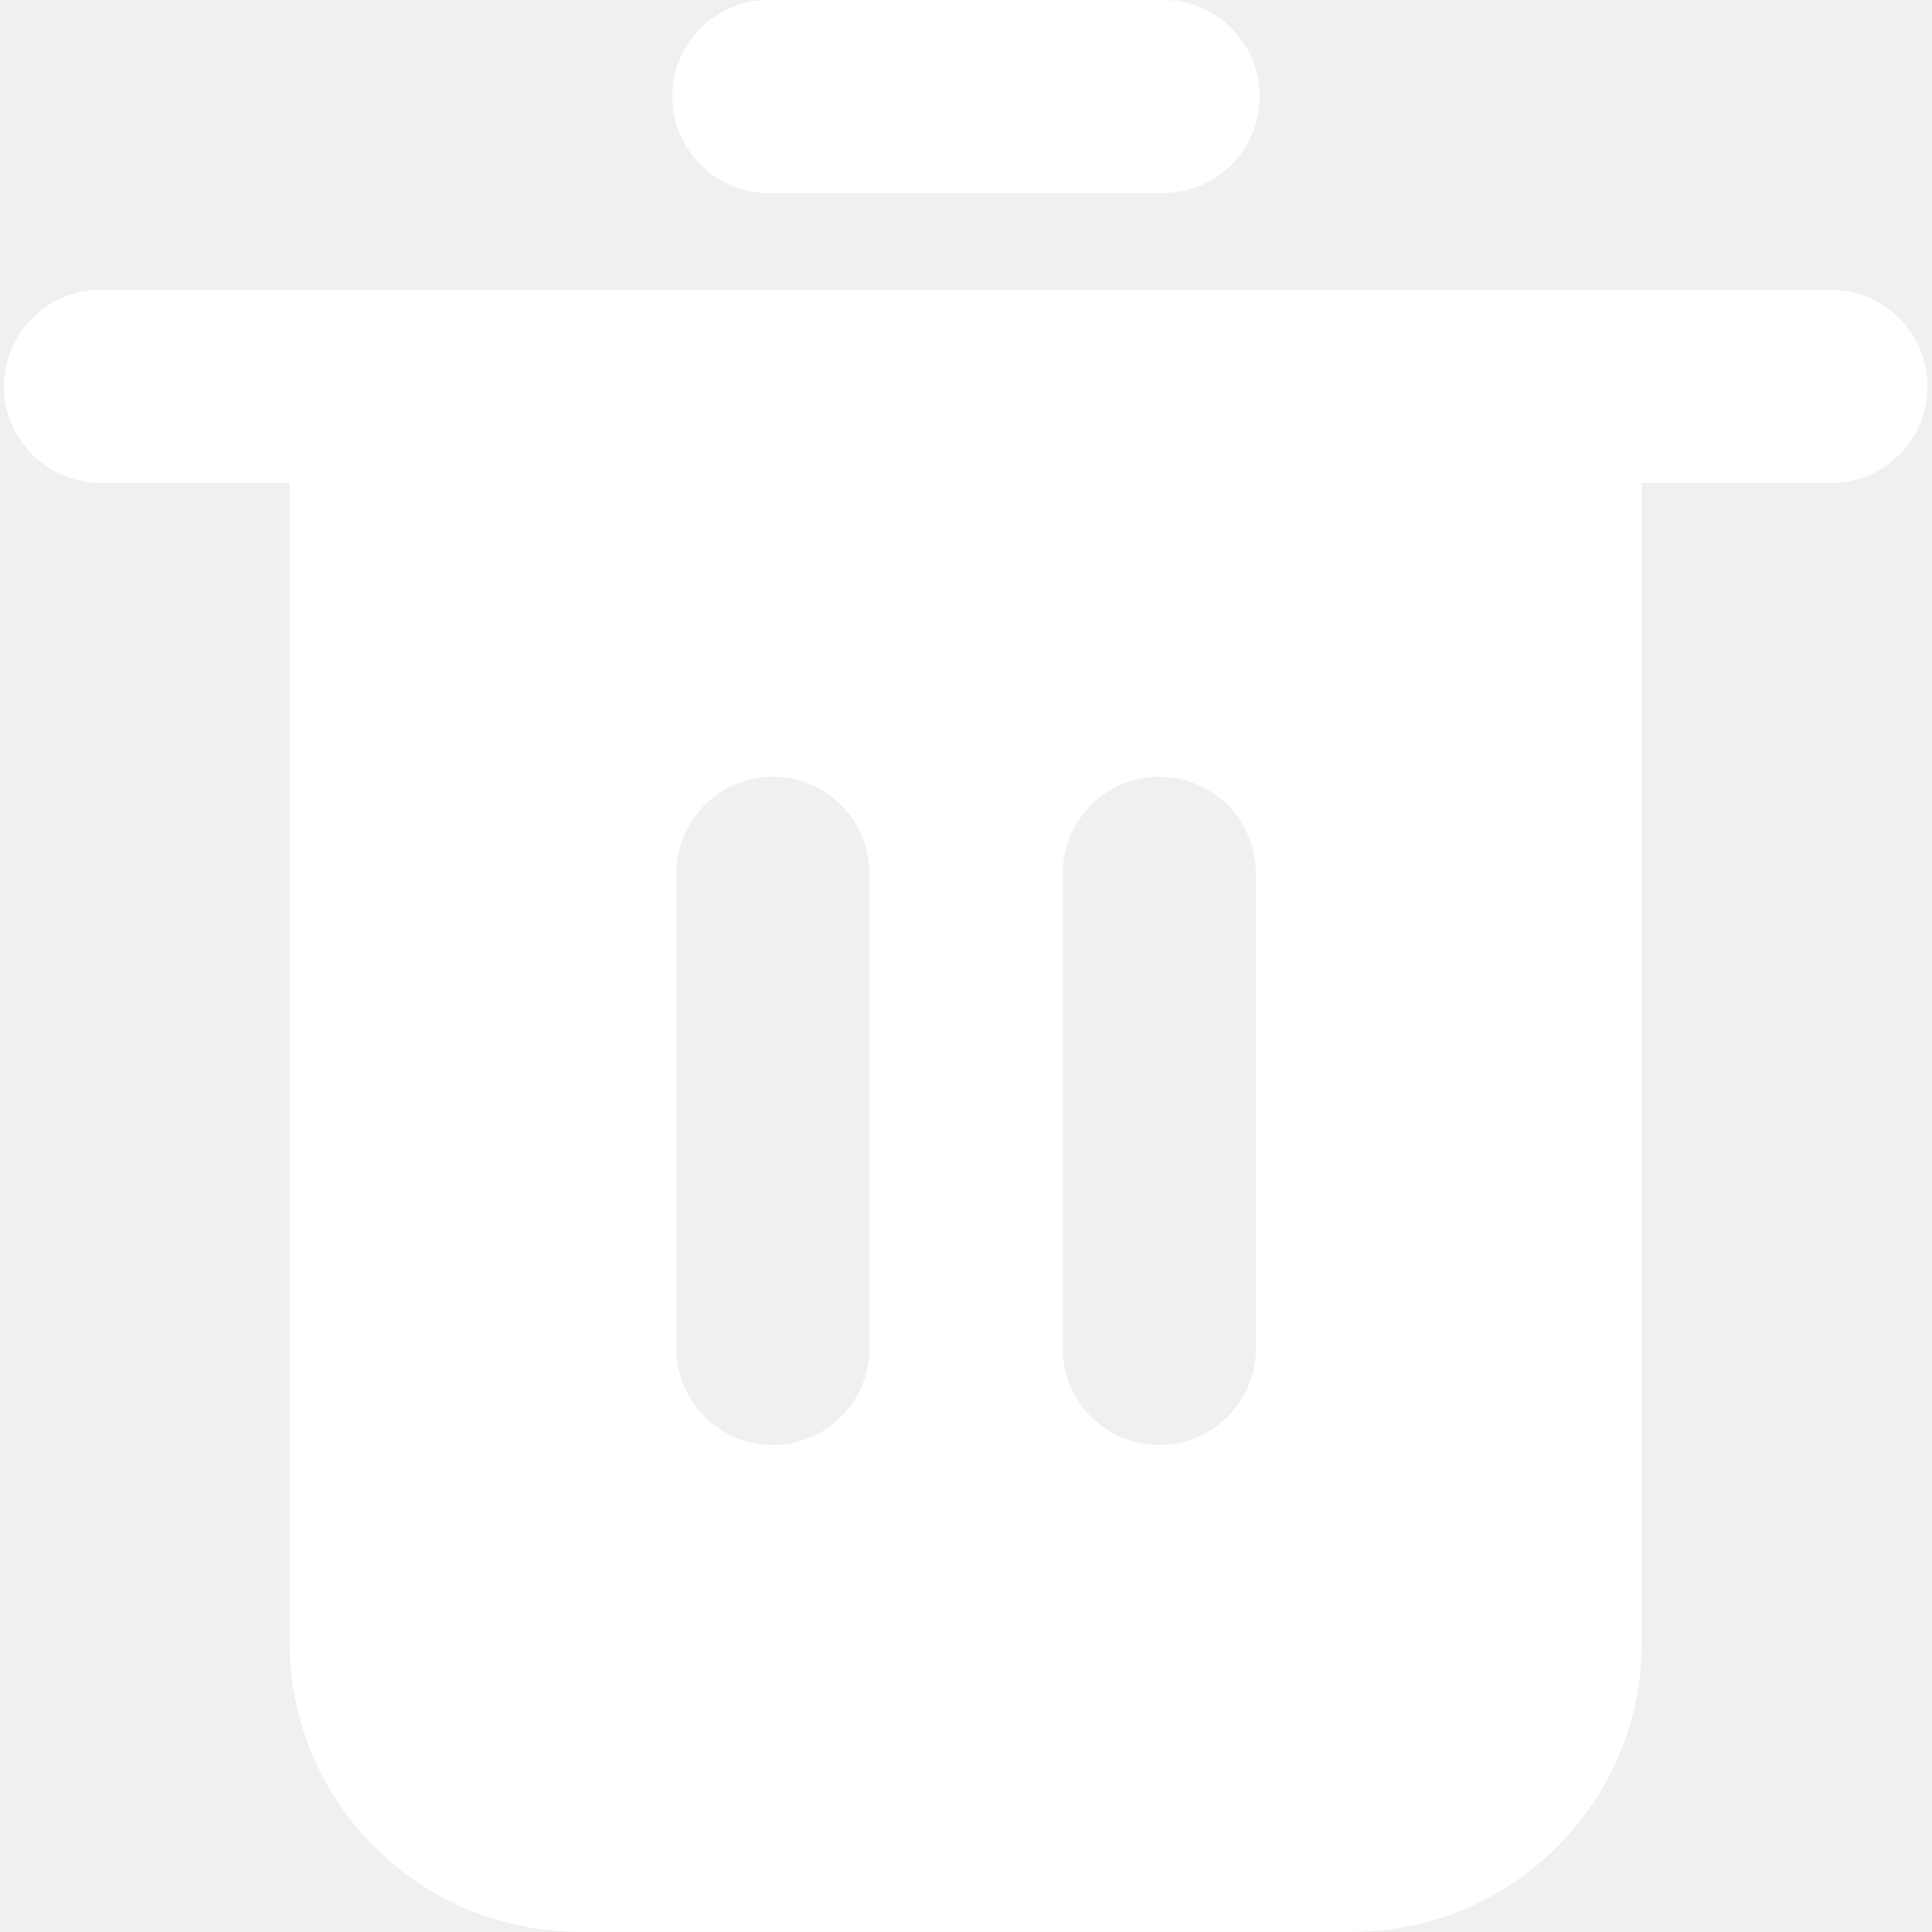
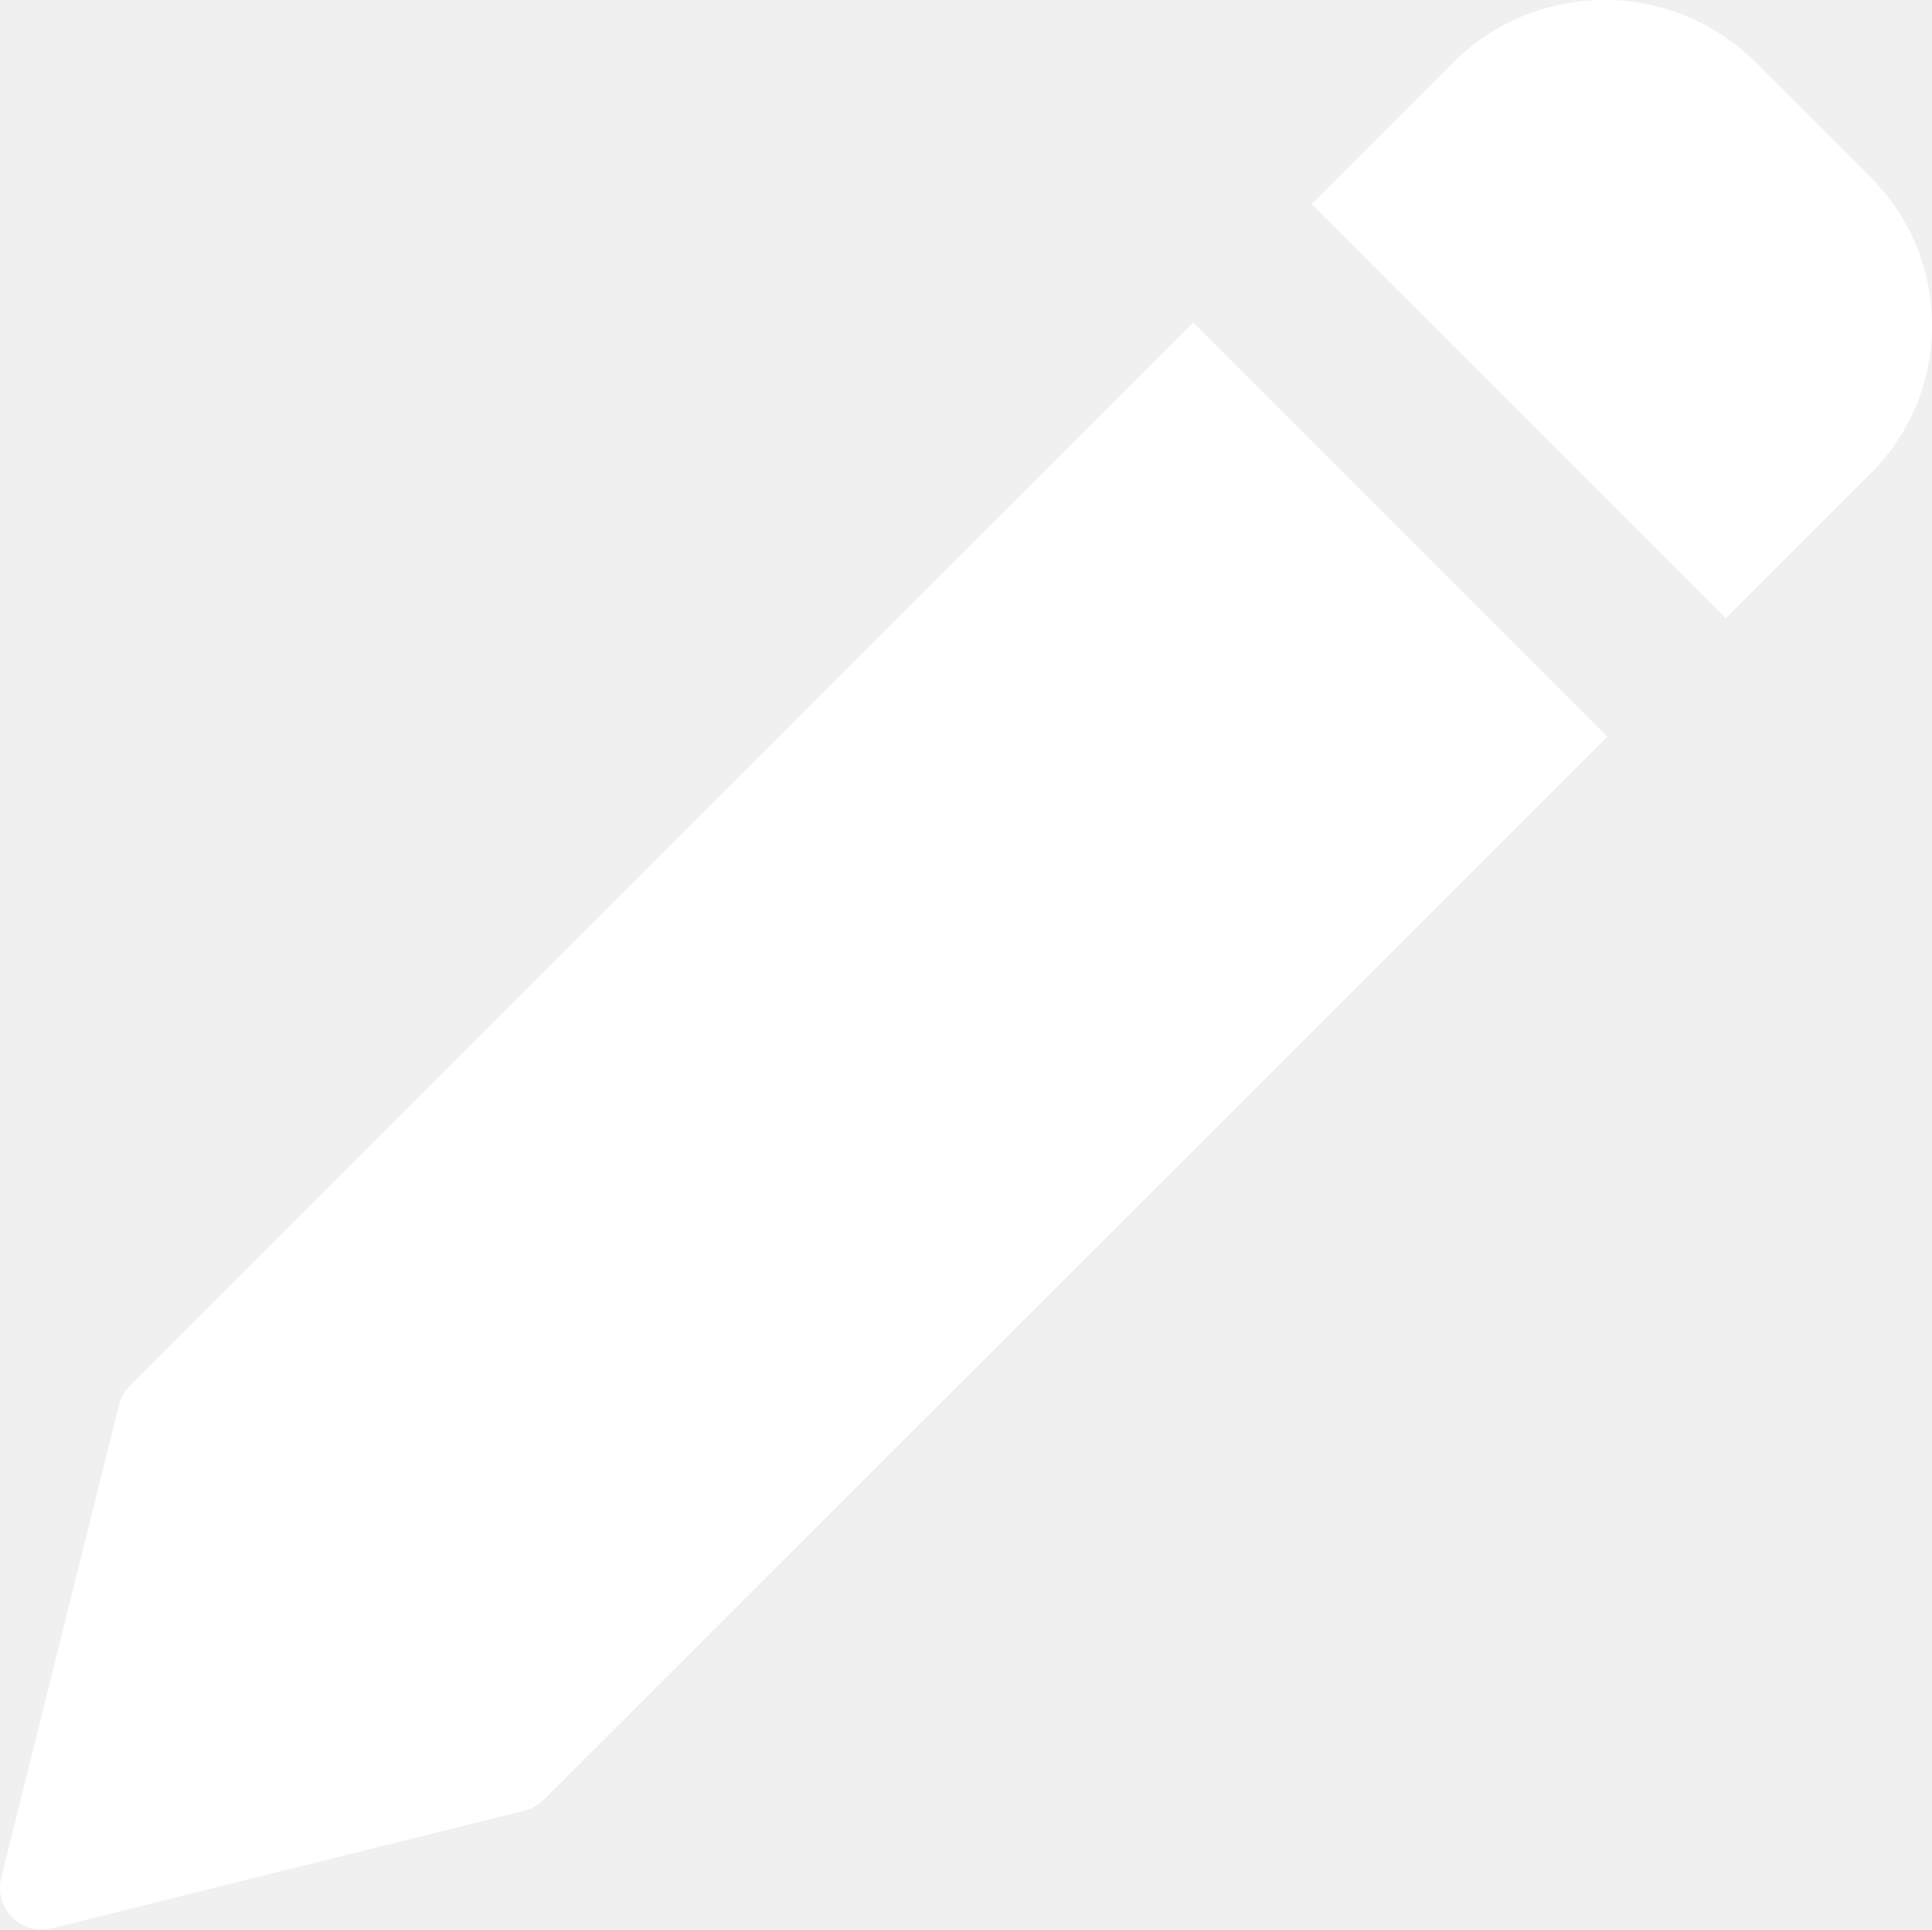
- <svg xmlns="http://www.w3.org/2000/svg" width="47.05" height="47.05" viewBox="0 0 47.05 47.05">
-   <g id="Group_98" data-name="Group 98" transform="translate(-2 -2)">
-     <path id="Path_254" data-name="Path 254" d="M46.7,9.057H4.352a2.352,2.352,0,0,0,0,4.7h4.7v28.23a7.057,7.057,0,0,0,7.057,7.057h18.82a7.057,7.057,0,0,0,7.057-7.057V13.762h4.7a2.352,2.352,0,0,0,0-4.7ZM23.172,34.935a2.352,2.352,0,0,1-4.7,0V23.172a2.352,2.352,0,0,1,4.7,0Zm9.41,0a2.352,2.352,0,0,1-4.7,0V23.172a2.352,2.352,0,0,1,4.7,0ZM20.82,6.7h9.41a2.352,2.352,0,1,0,0-4.7H20.82a2.352,2.352,0,1,0,0,4.7Z" fill="#fff" />
+ <svg xmlns="http://www.w3.org/2000/svg" width="46.999" height="46.95" viewBox="0 0 46.999 46.95">
+   <g id="Group_97" data-name="Group 97" transform="translate(0 -0.248)">
+     <path id="Path_253" data-name="Path 253" d="M29.025,8.094,3.165,33.956a1.031,1.031,0,0,0-.269.472L.03,45.933A1.018,1.018,0,0,0,1.017,47.2a1.011,1.011,0,0,0,.246-.031l11.5-2.867a1.017,1.017,0,0,0,.472-.268L39.1,18.172ZM45.509,4.568,42.631,1.69a5.213,5.213,0,0,0-7.2,0L31.906,5.216,41.983,15.293l3.526-3.526a5.092,5.092,0,0,0,0-7.2Zm0,0" transform="translate(0 0)" fill="#fff" />
  </g>
</svg>
